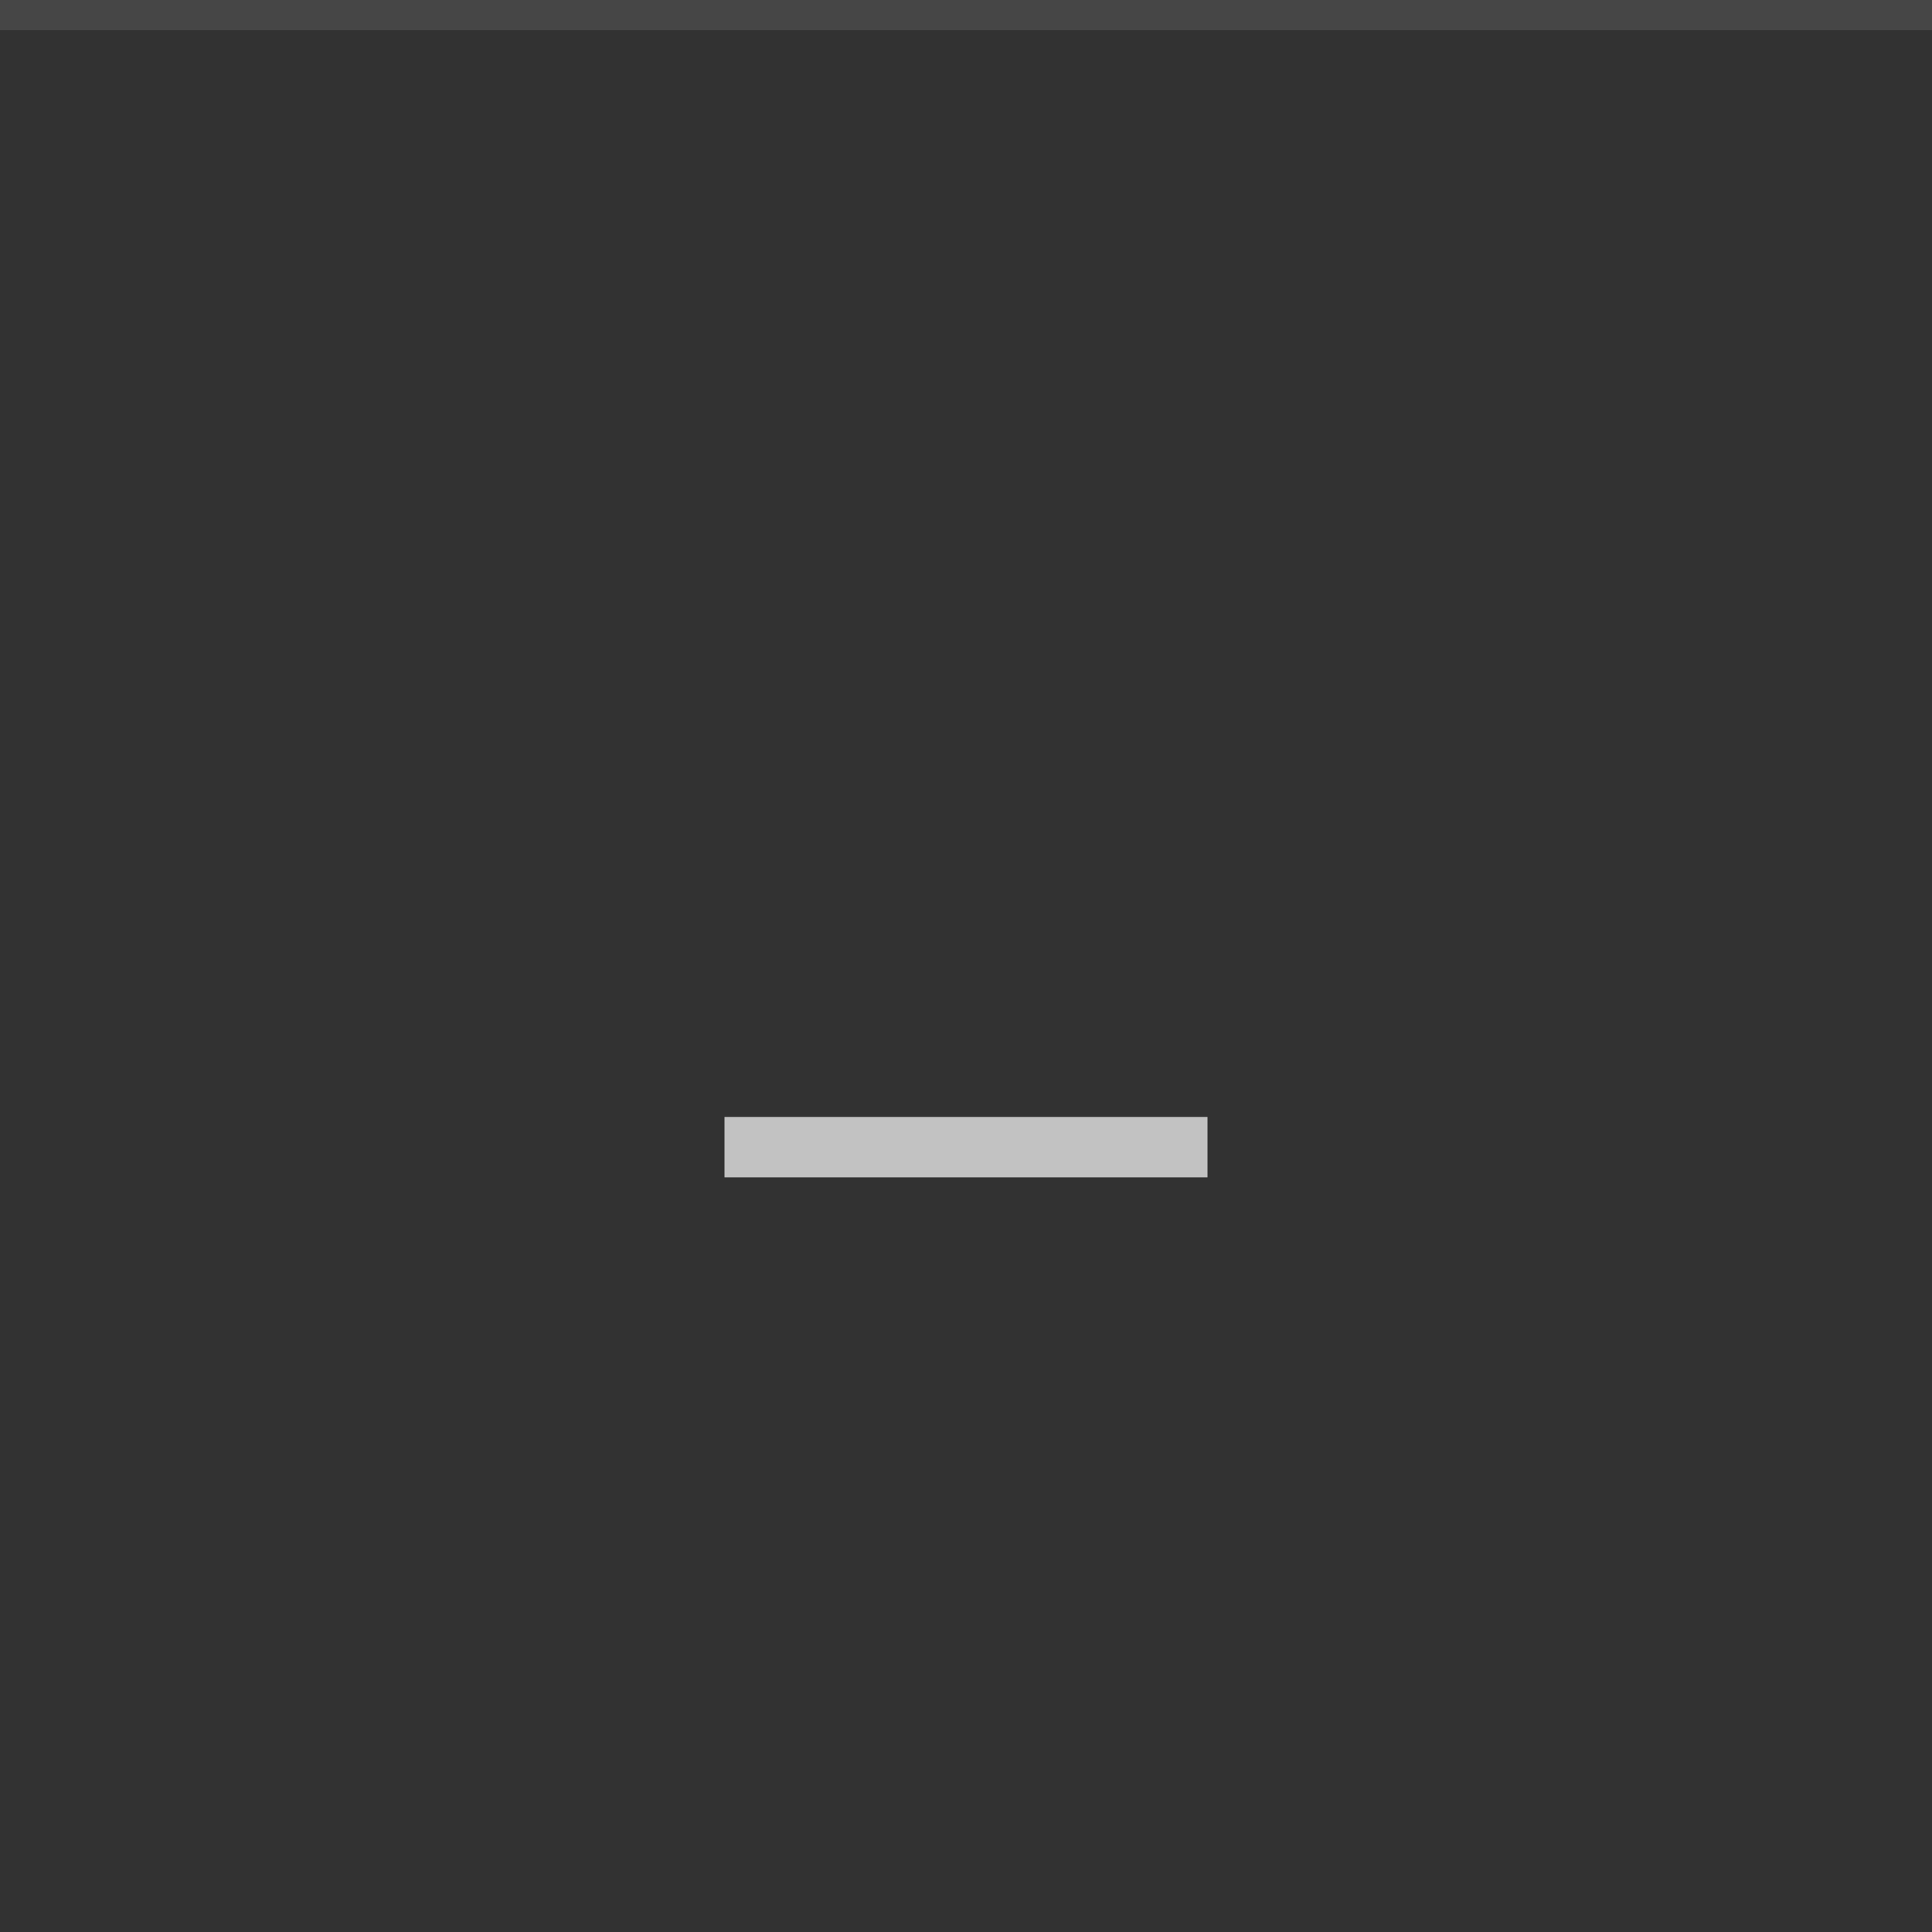
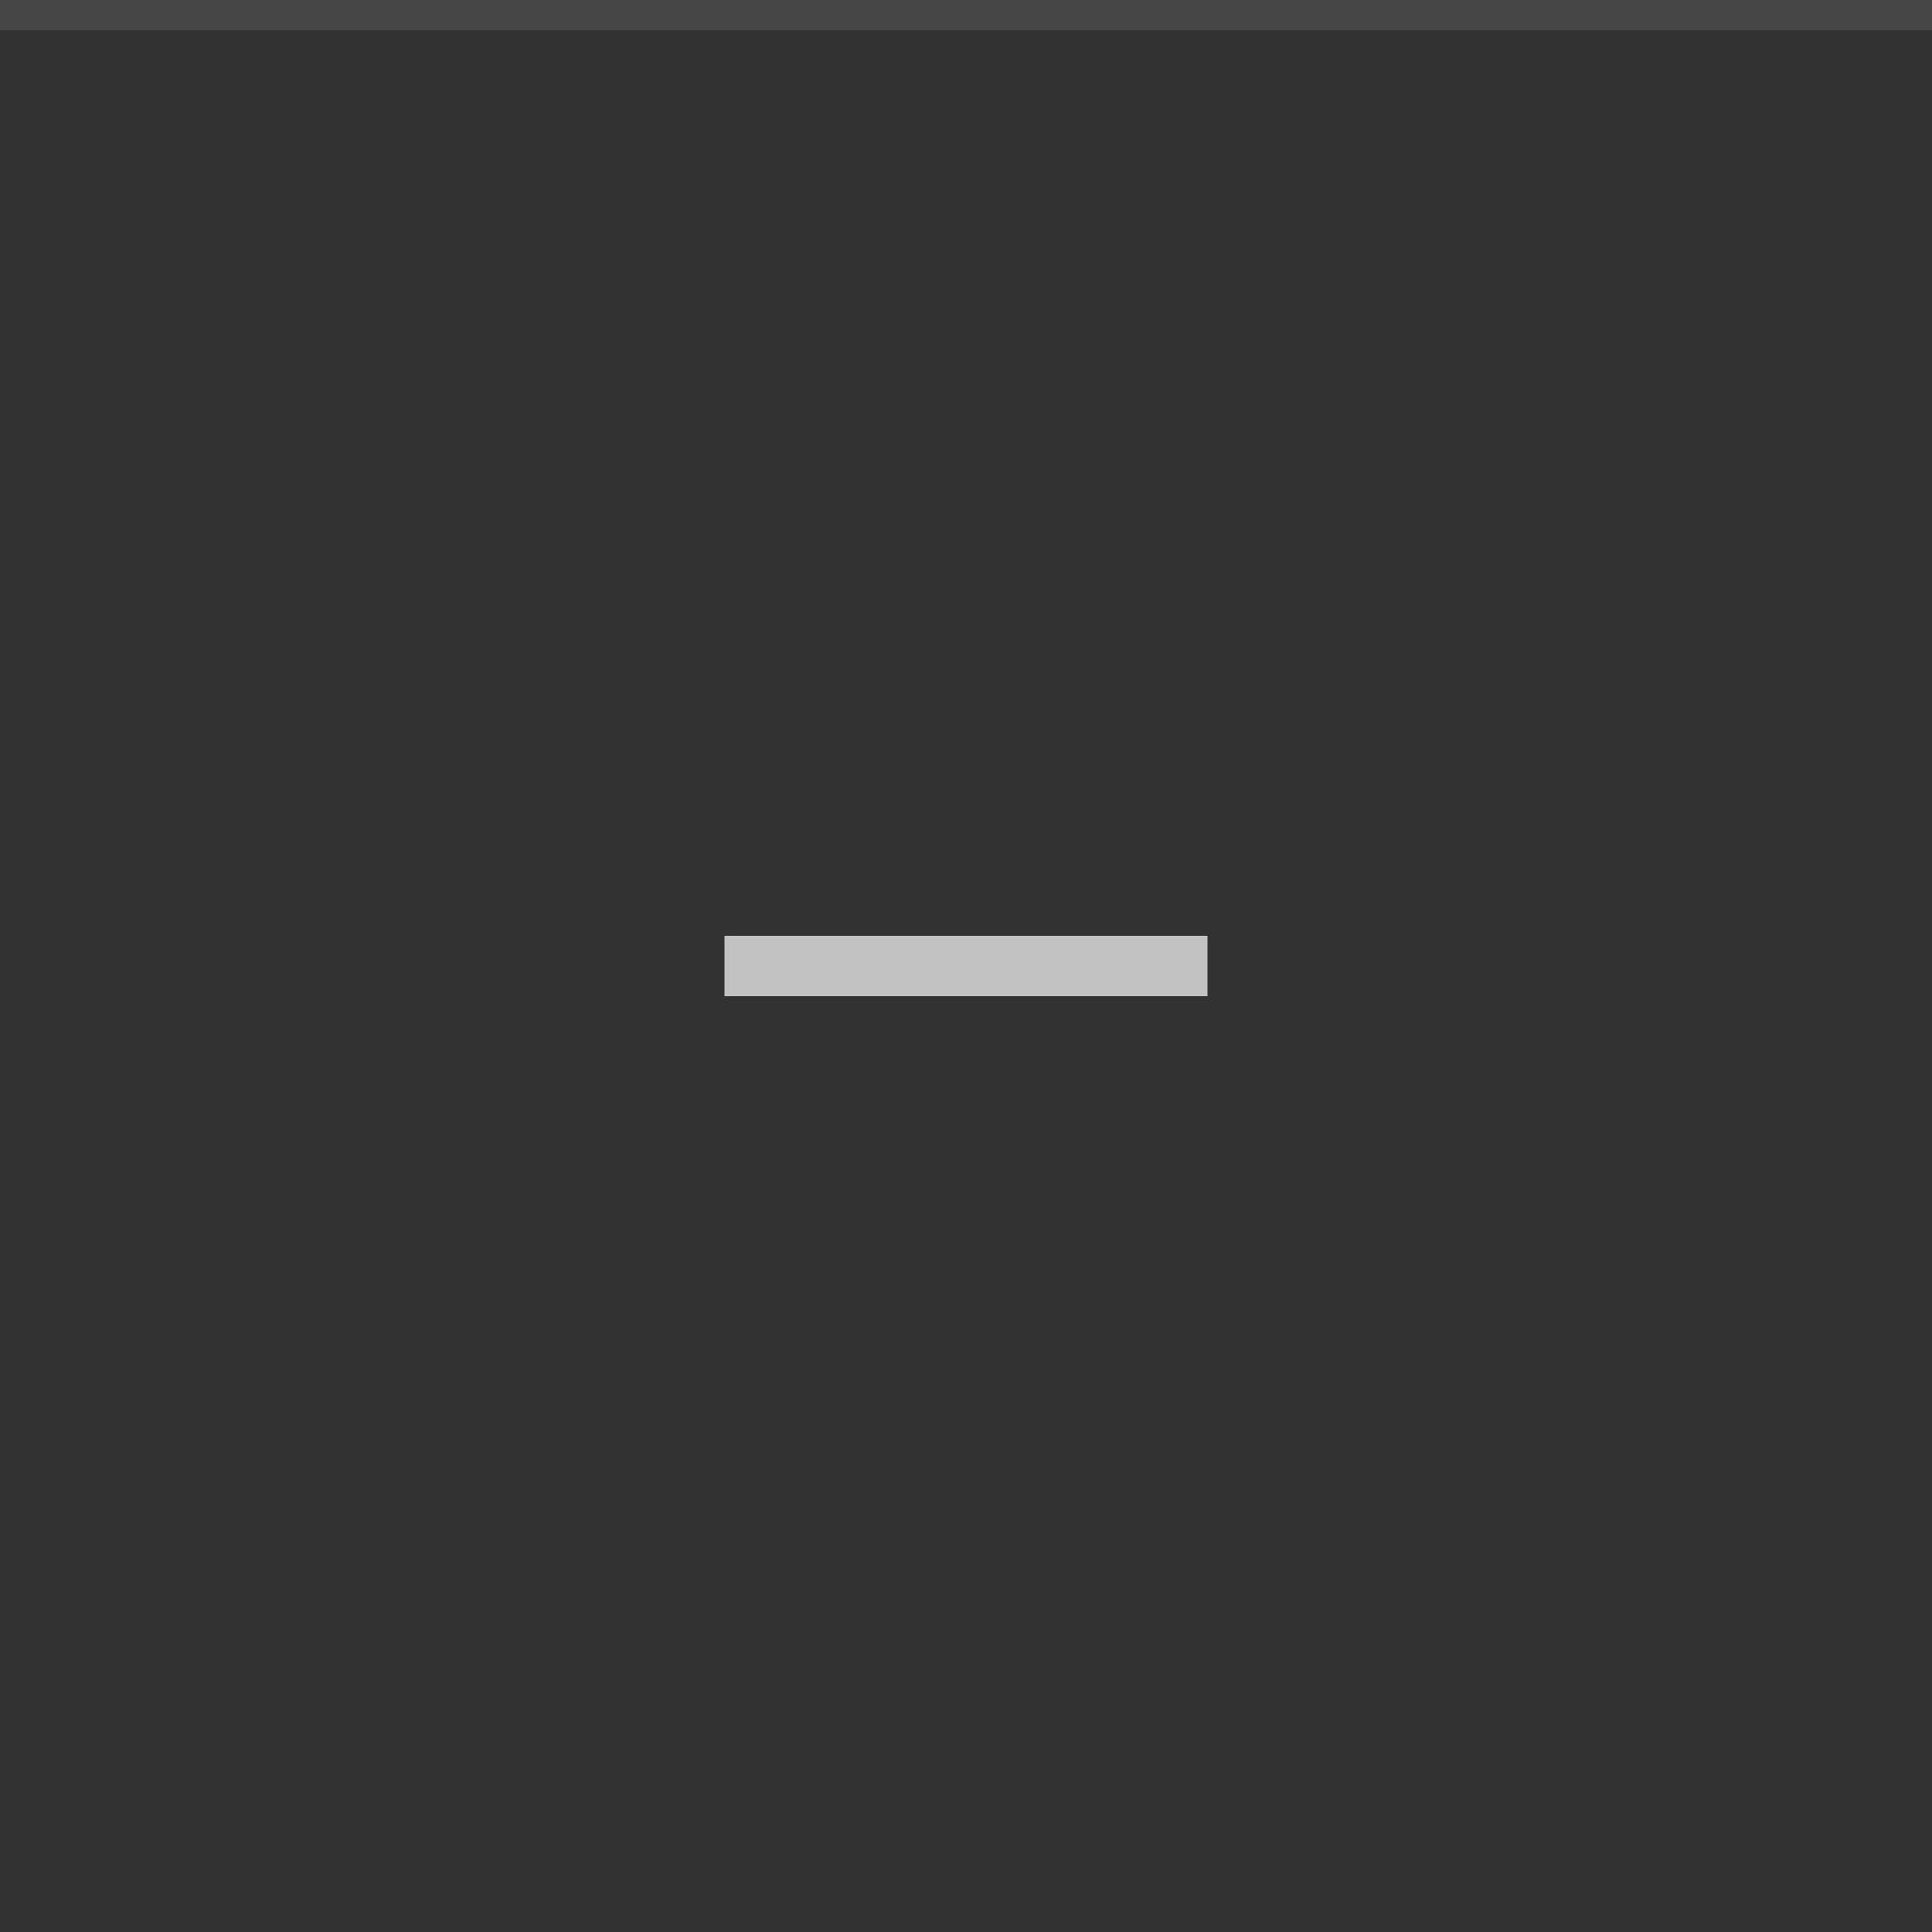
<svg xmlns="http://www.w3.org/2000/svg" width="64" height="64" viewBox="0 0 64 64">
  <rect width="64" height="64" fill="#323232" />
  <rect width="64" height="1" fill="#FFFFFF" fill-opacity="0.1" />
  <g transform="scale(2)" fill="#FFFFFF" opacity="0.7">
    <circle cx="16" cy="16" r="12" opacity="0" />
-     <path d="m12 18.5h8v1h-8z" />
+     <path d="m12 15.5h8v1h-8z" />
  </g>
</svg>
